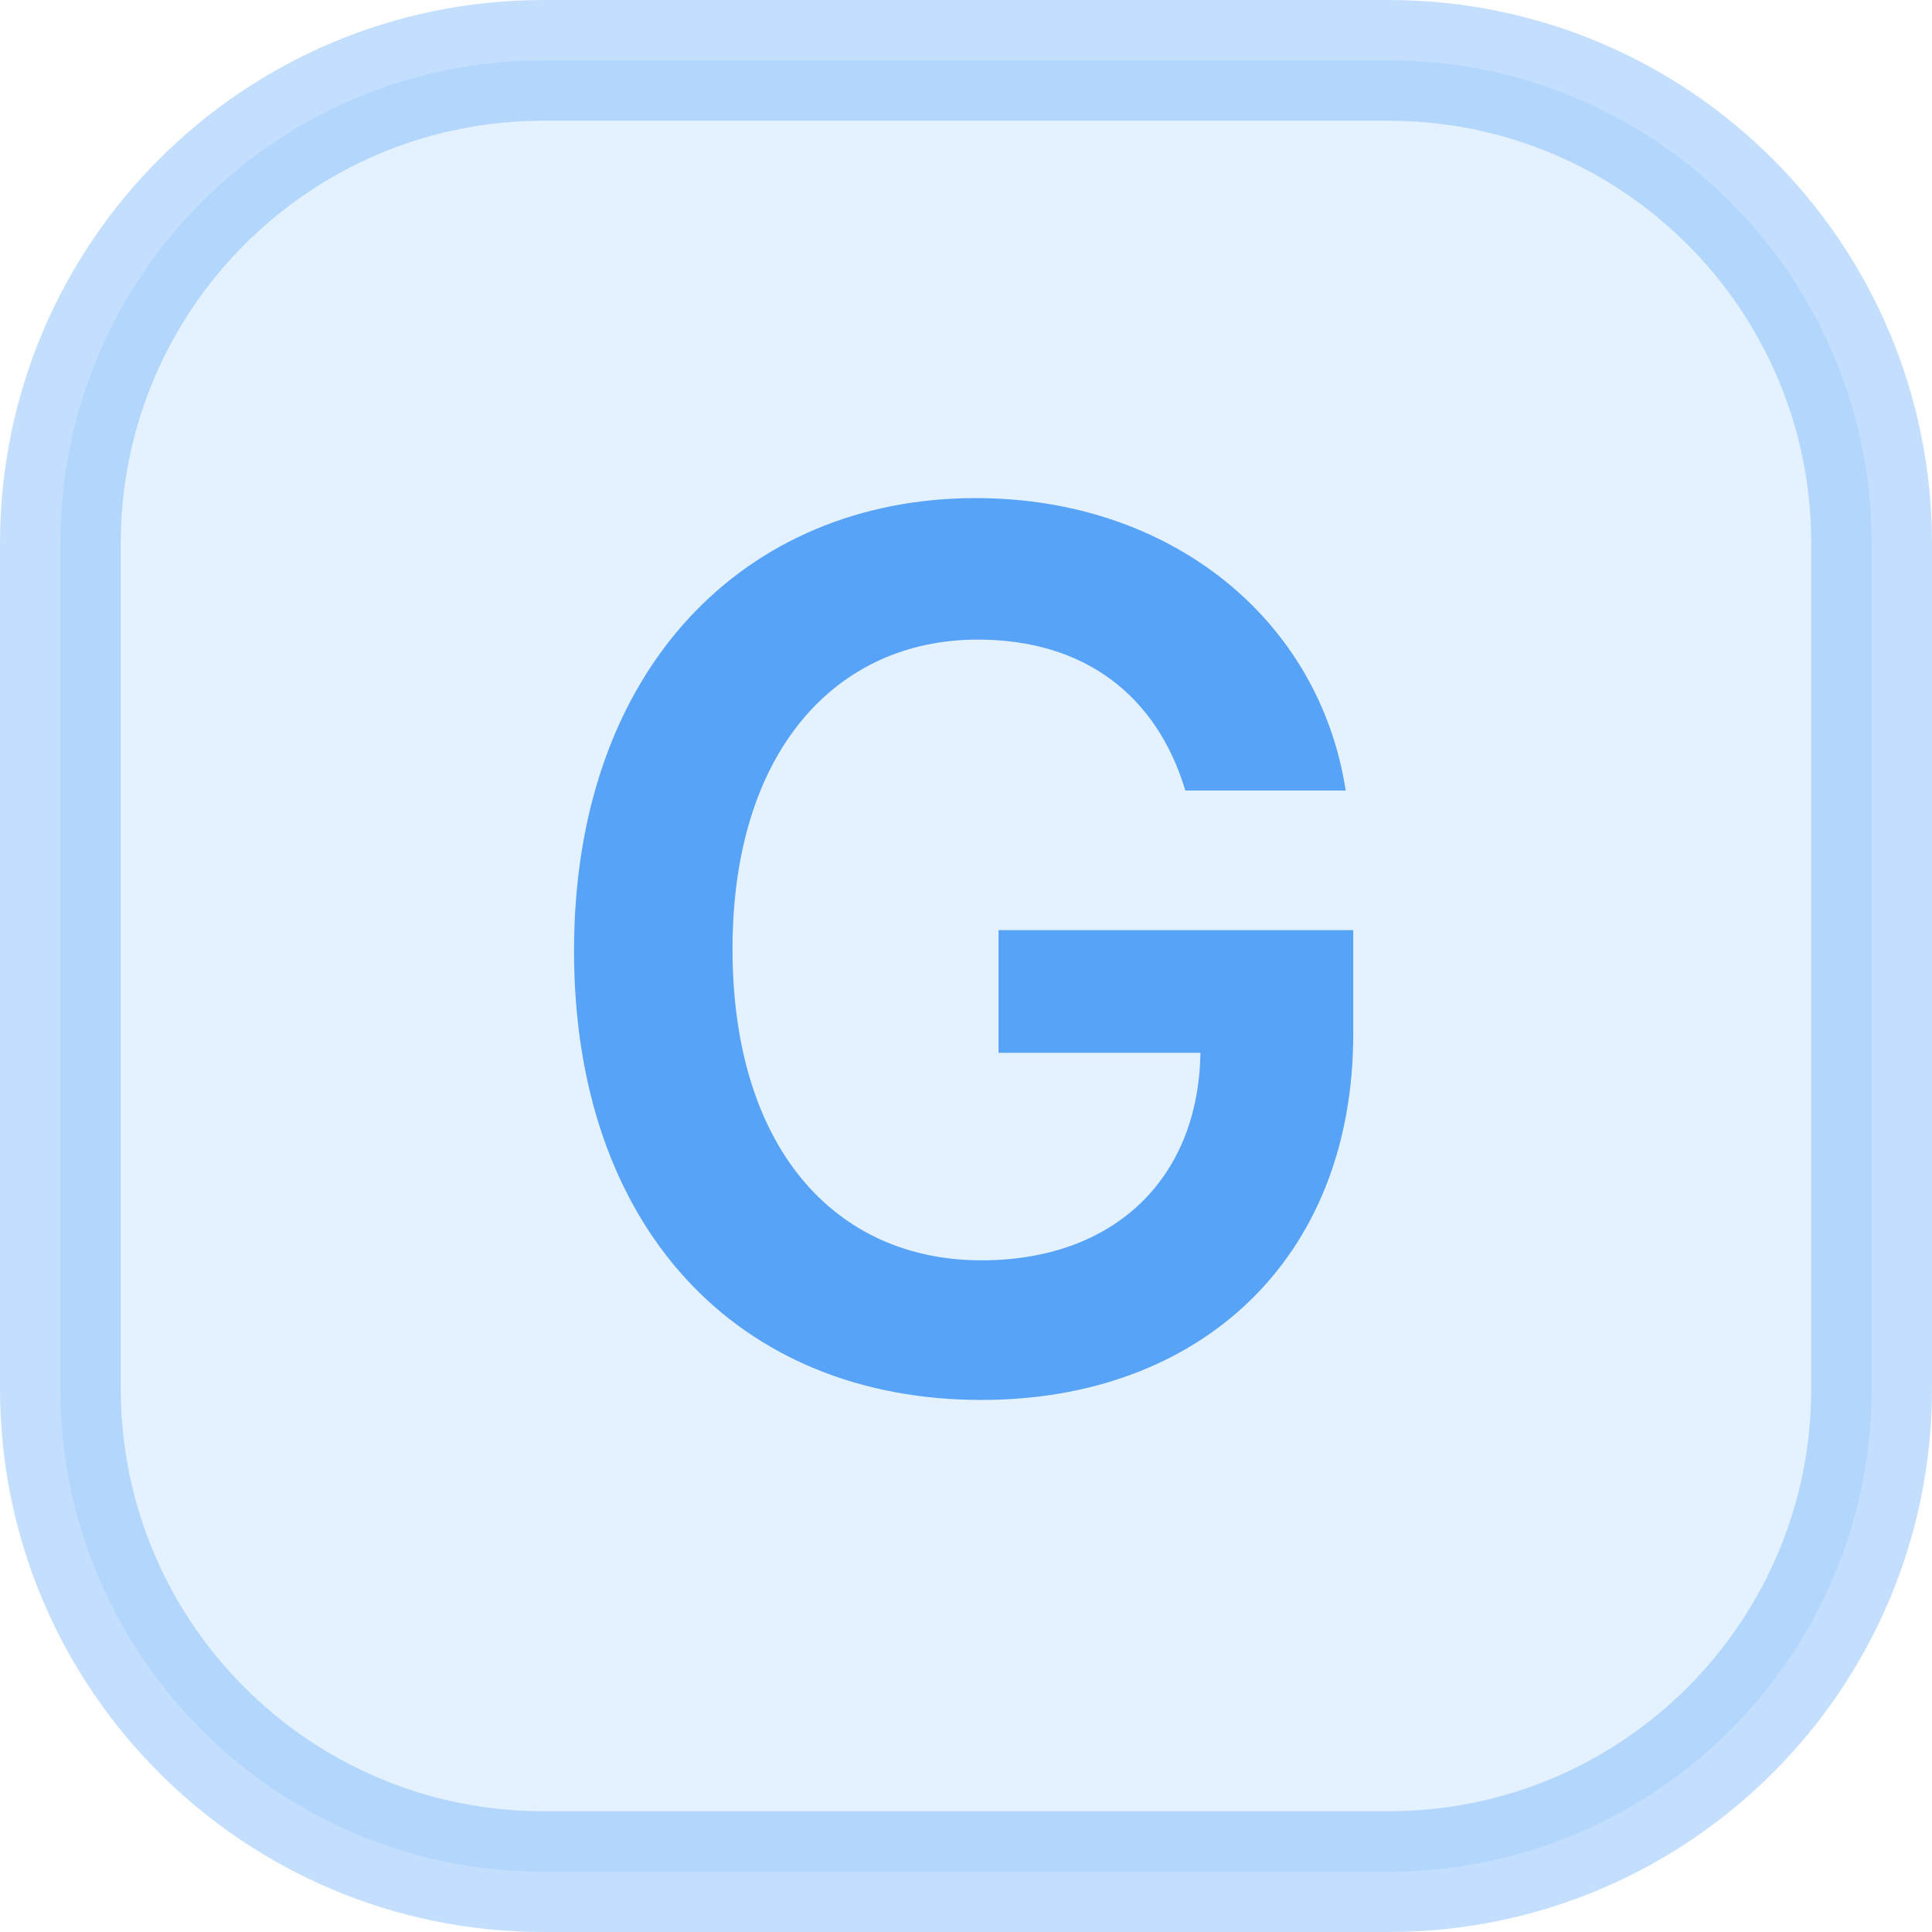
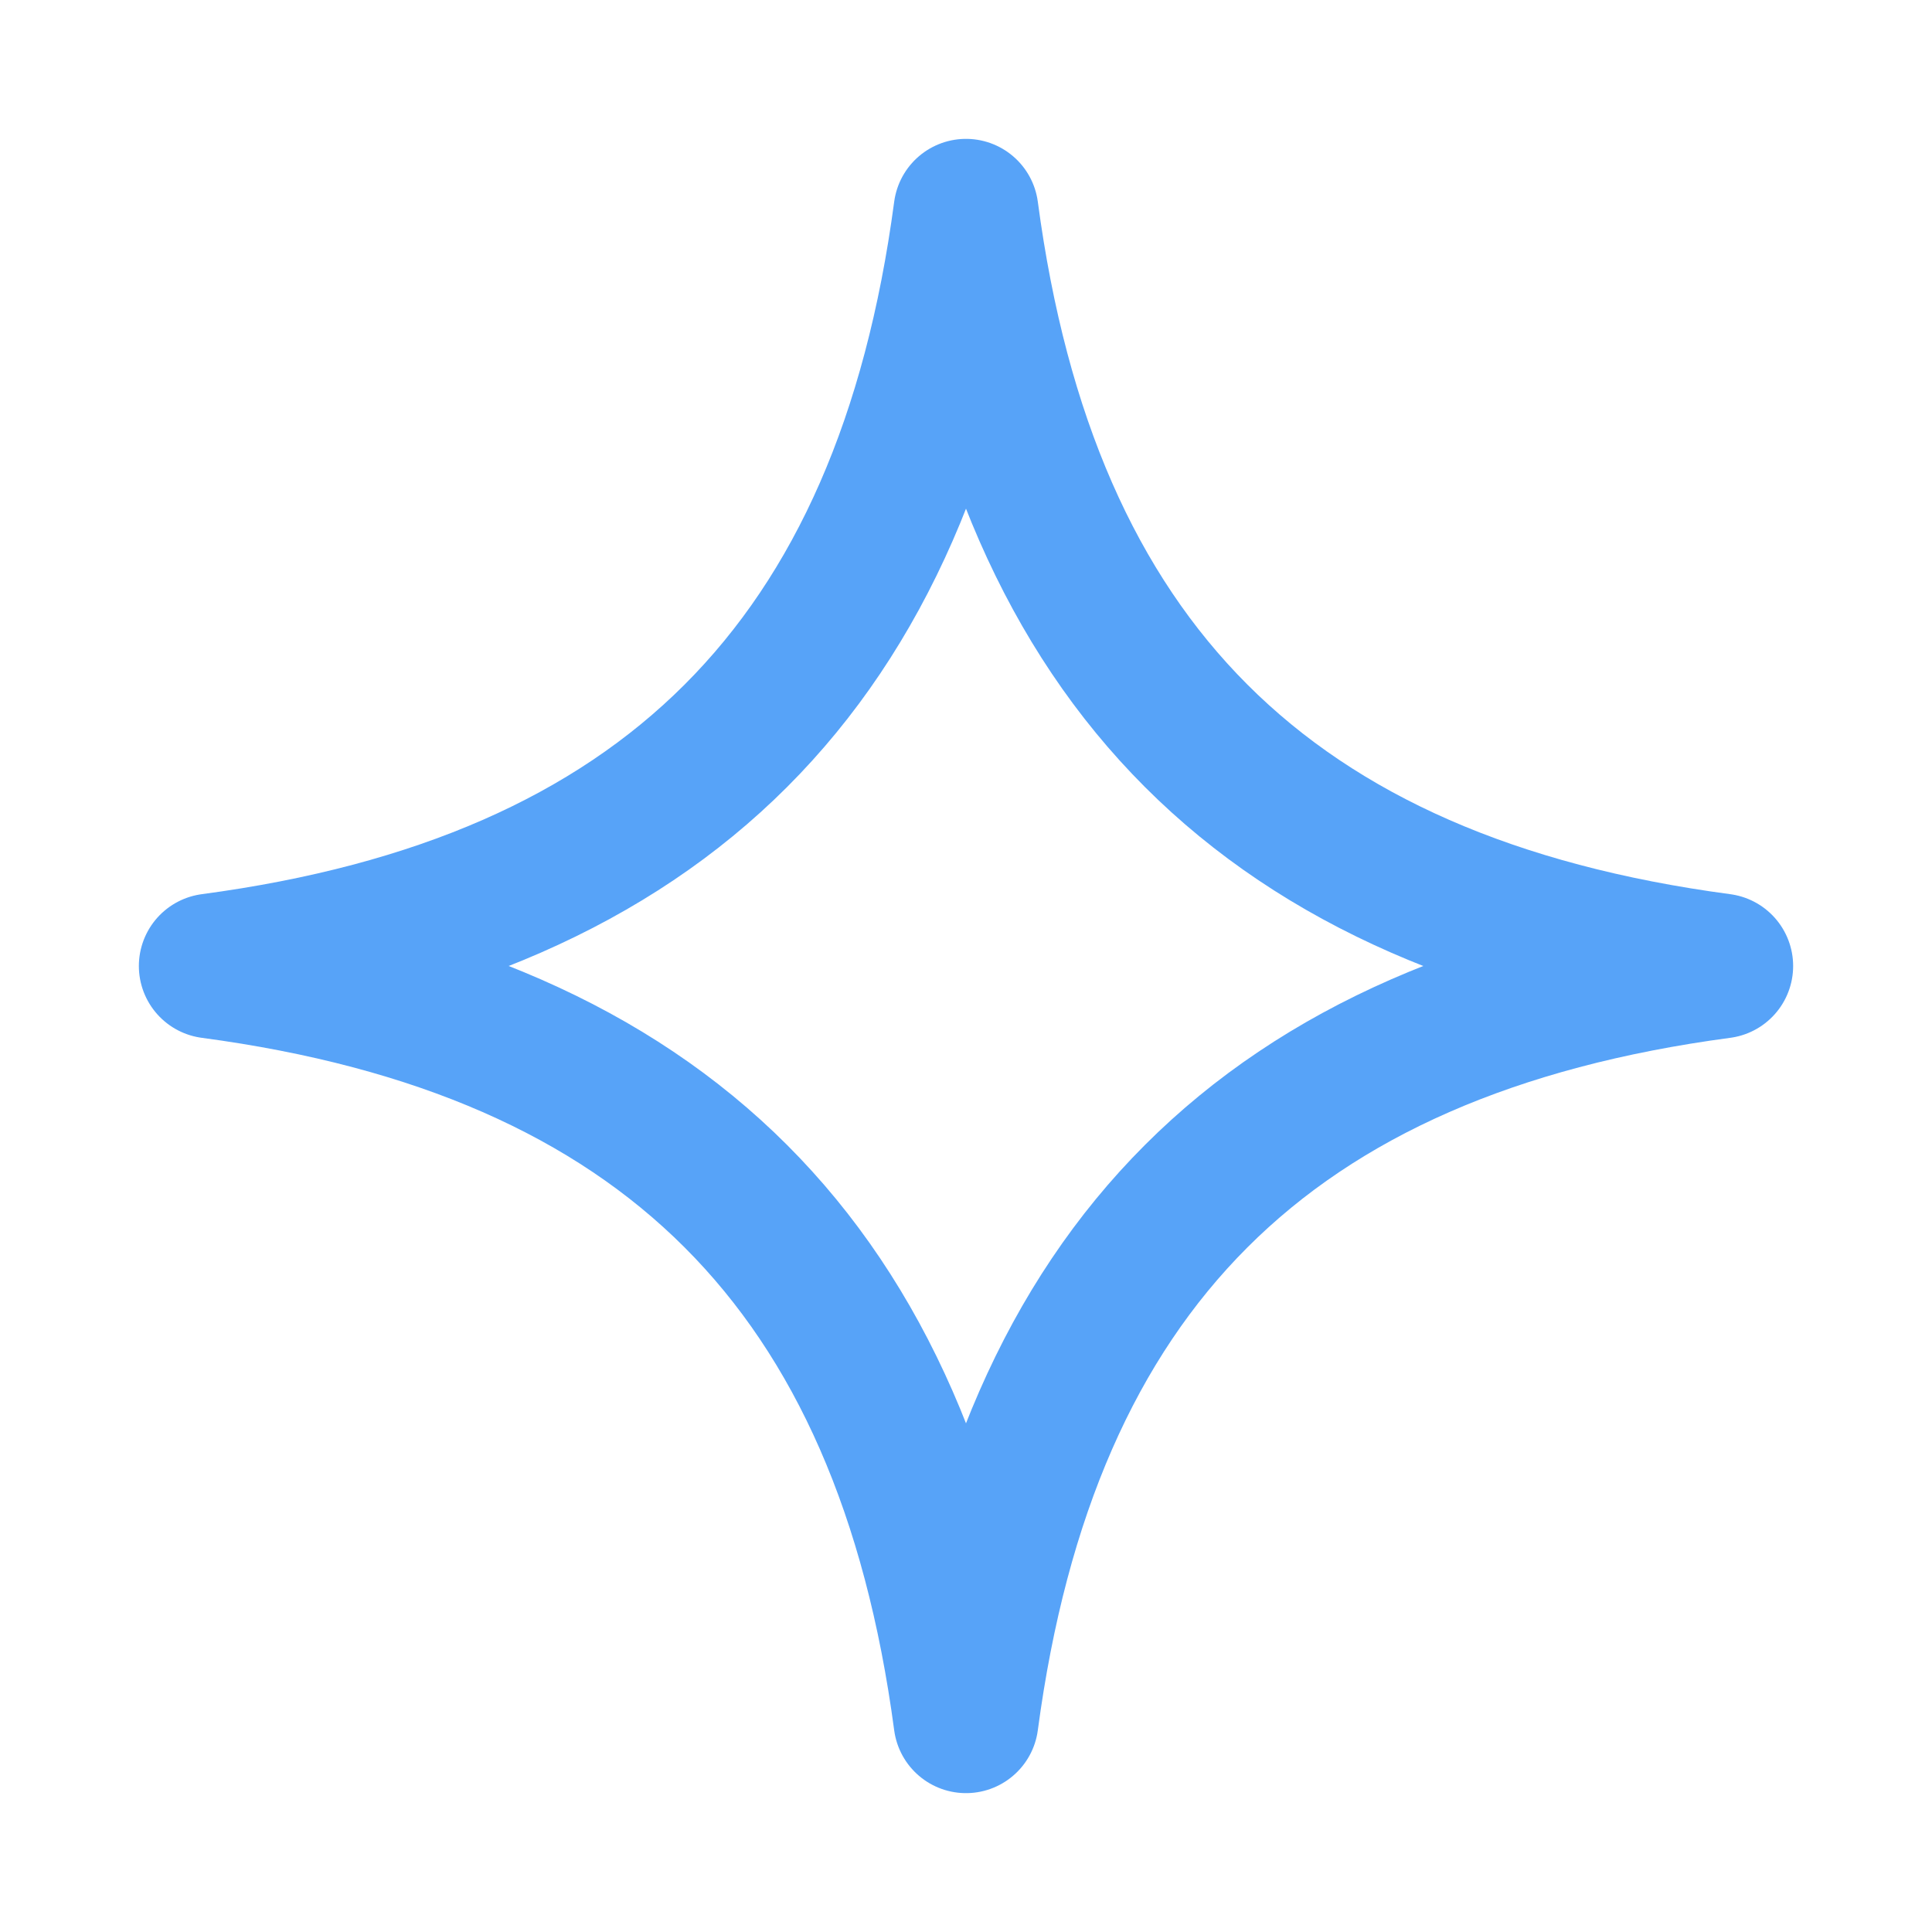
<svg xmlns="http://www.w3.org/2000/svg" width="16" height="16" viewBox="0 0 16 16">
-   <rect x="0.5" y="0.5" width="15" height="15" rx="4" fill="#57a3f8" fill-opacity="0.16" stroke="#57a3f8" stroke-opacity="0.35" />
-   <text x="8" y="11.5" text-anchor="middle" font-family="-apple-system, BlinkMacSystemFont, Segoe UI, sans-serif" font-size="10" font-weight="600" fill="#57a3f8">G</text>
+   <path d="M8 1.75C8.5 5.5 10.5 7.5 14.25 8 10.5 8.5 8.5 10.5 8 14.25 7.5 10.5 5.5 8.5 1.75 8 5.5 7.5 7.5 5.5 8 1.75Z" fill="none" stroke="#57a3f8" stroke-width="1.2" vector-effect="non-scaling-stroke" stroke-linecap="round" stroke-linejoin="round" />
</svg>
